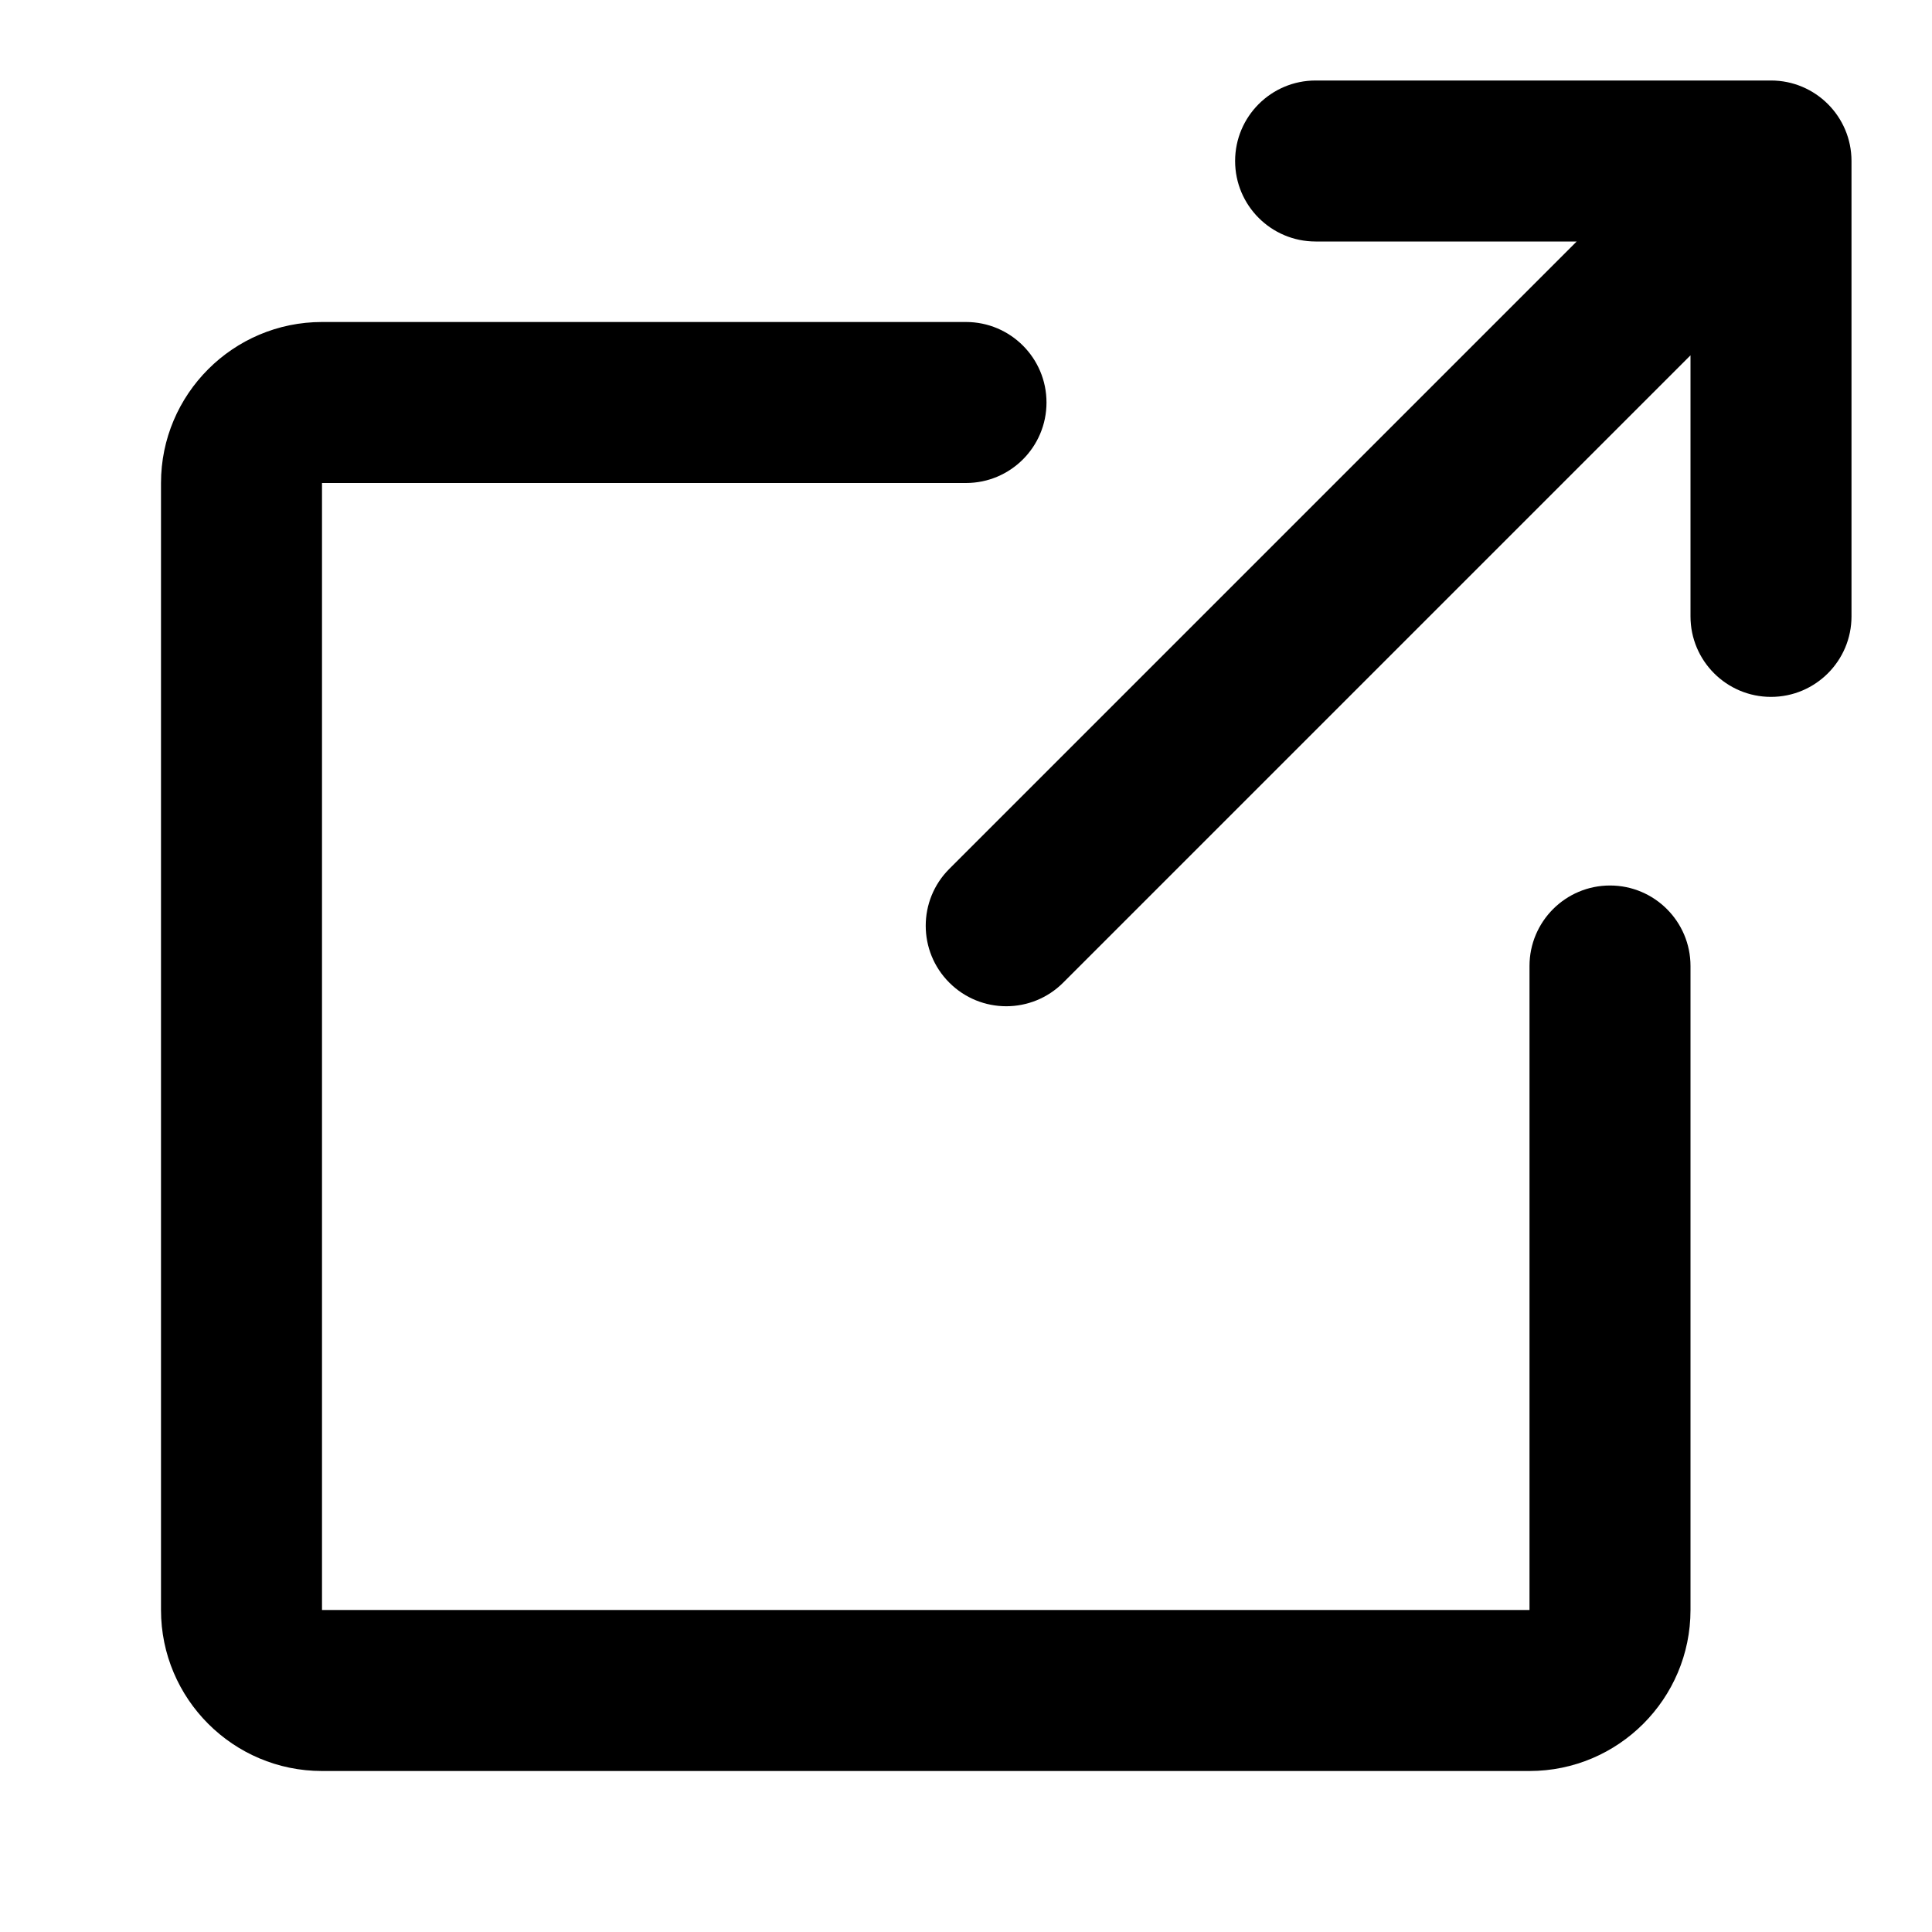
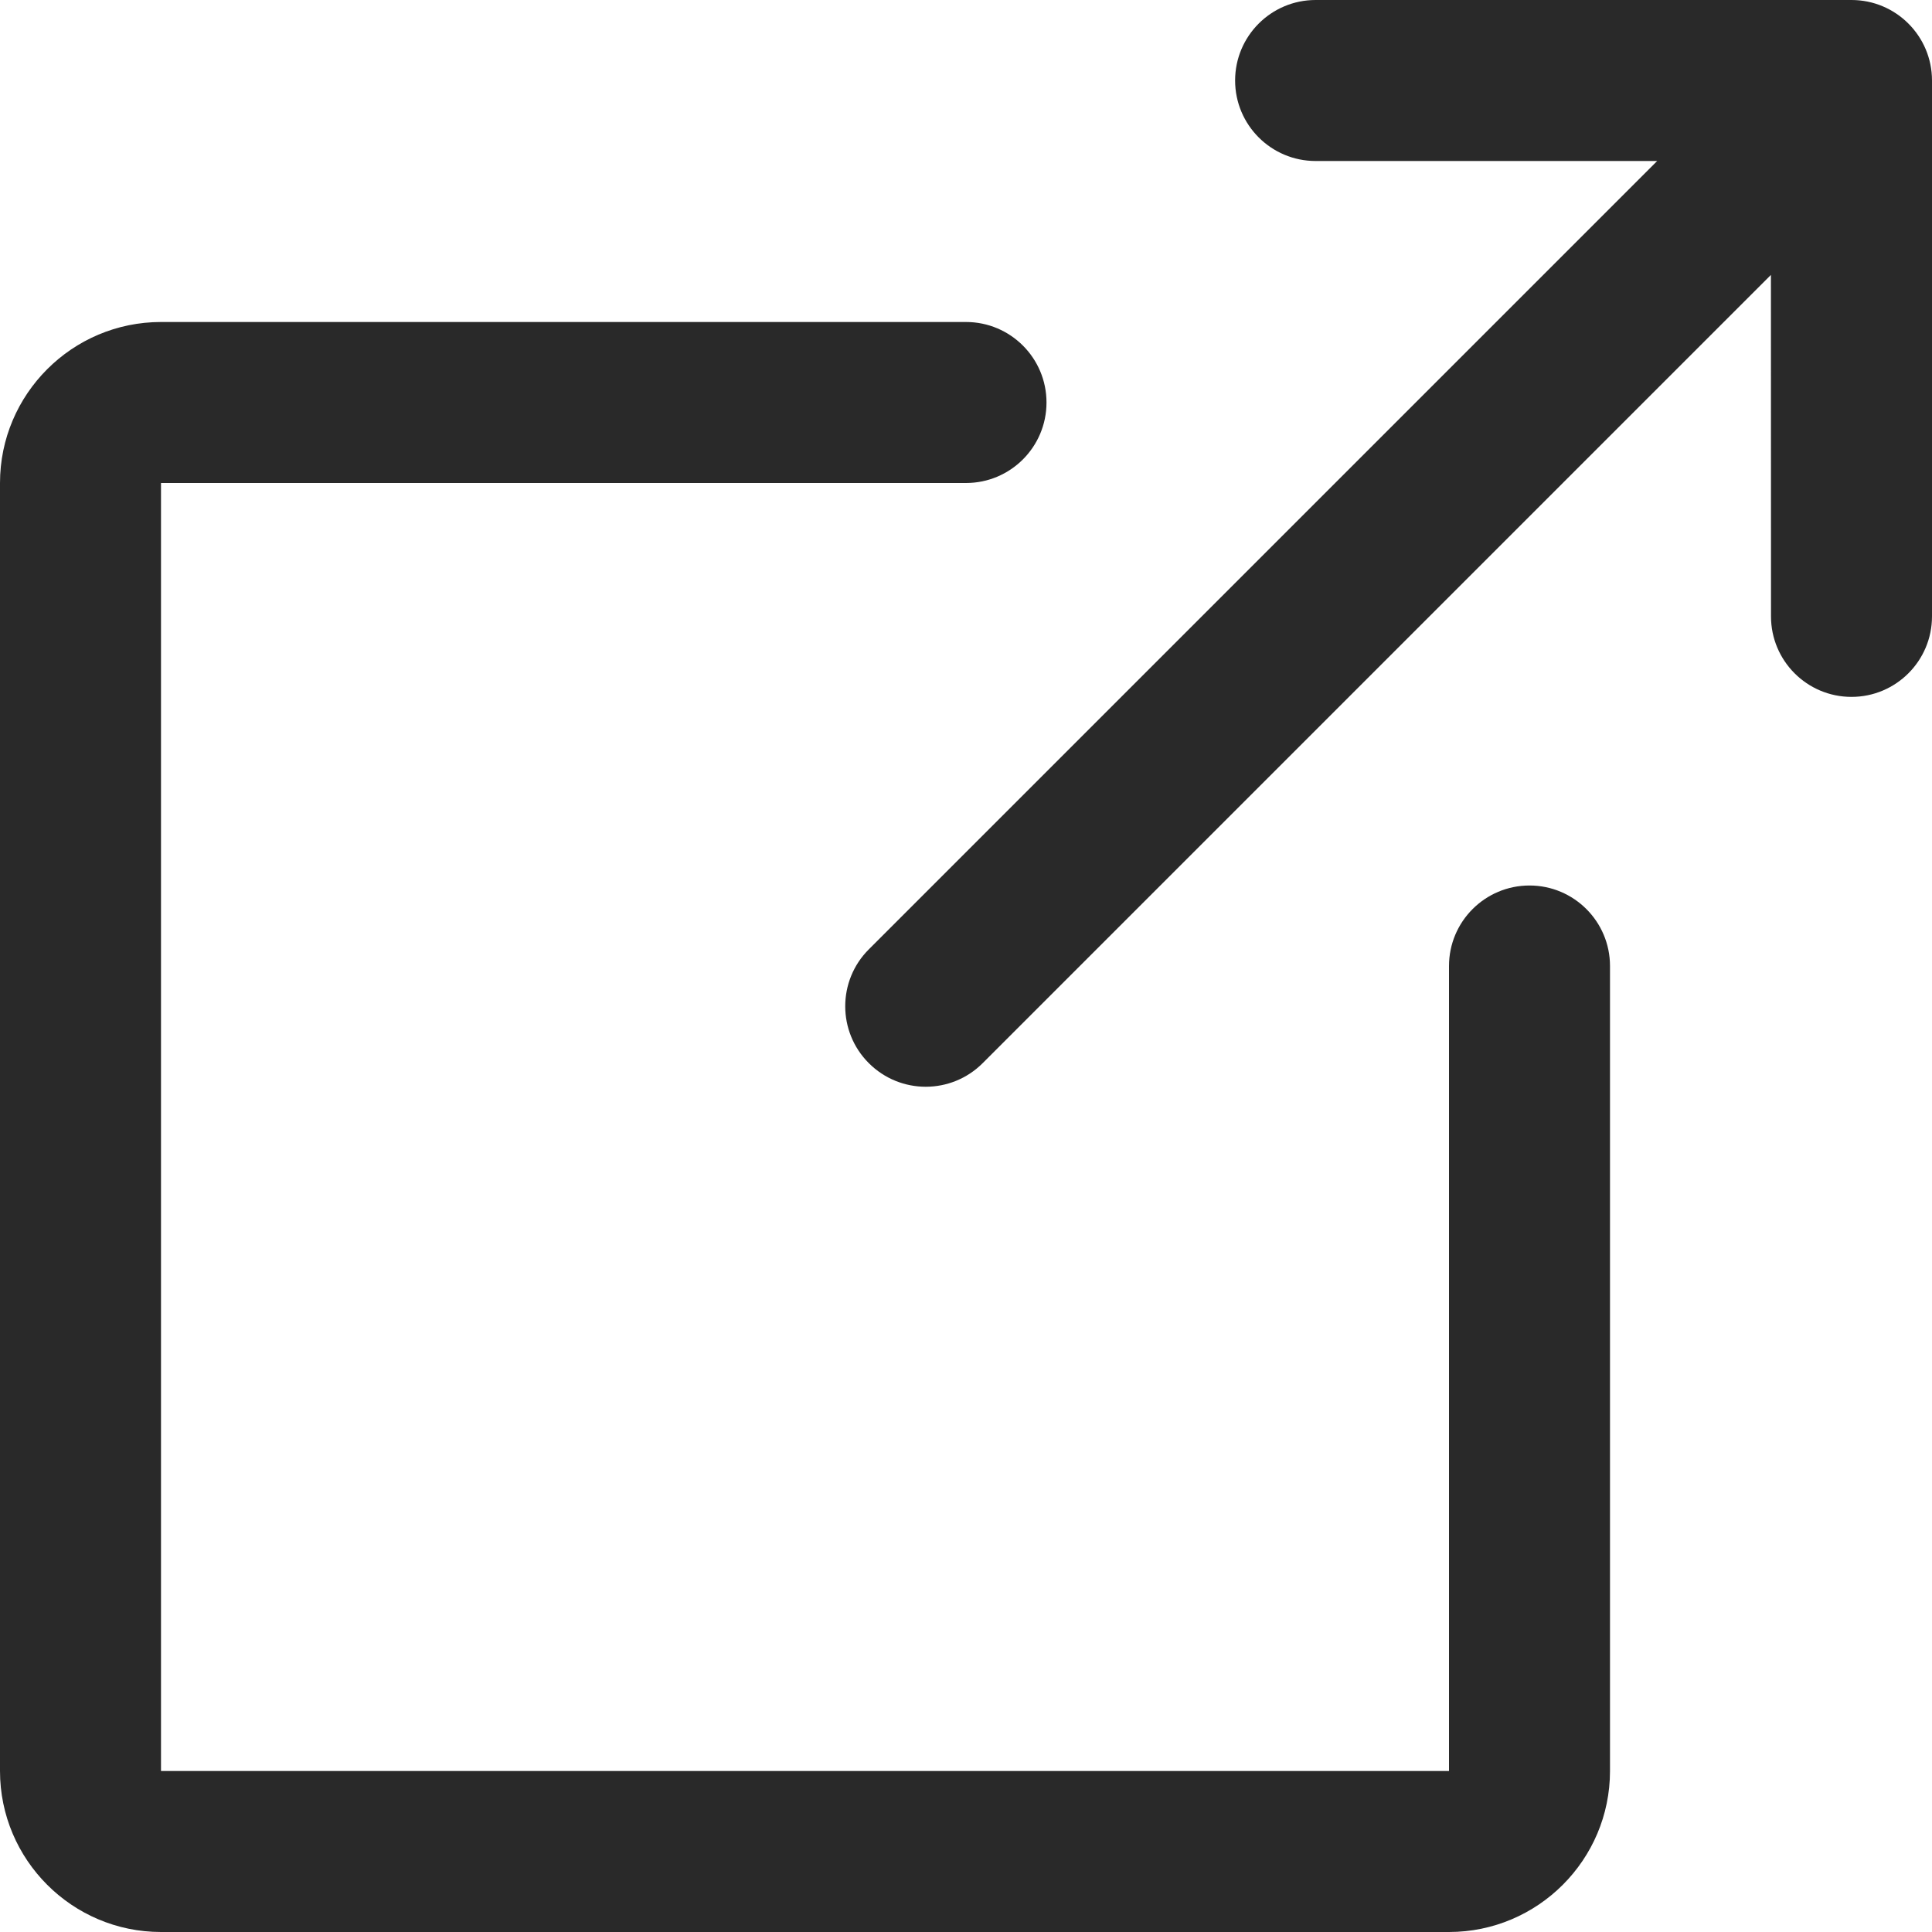
<svg xmlns="http://www.w3.org/2000/svg" width="24px" height="24px" viewBox="0 0 24 24" version="1.1">
-   <path d="M21,4.414 L13.207,12.207 C13.012,12.402 12.756,12.5 12.5,12.5 C12.244,12.5 11.988,12.402 11.793,12.207 C11.402,11.817 11.402,11.183 11.793,10.793 L19.586,3 L16.343,3 C15.791,3 15.343,2.552 15.343,2 C15.343,1.448 15.791,1 16.343,1 L22,1 C22.552,1 23,1.448 23,2 L23,7.657 C23,8.209 22.552,8.657 22,8.657 C21.448,8.657 21,8.209 21,7.657 L21,4.414 Z M4,22 C2.897,22 2,21.103 2,20 L2,6 C2,4.897 2.897,4 4,4 L12,4 C12.552,4 13,4.448 13,5 C13,5.552 12.552,6 12,6 L4,6 L4,20 L19,20 L19,12 C19,11.448 19.448,11 20,11 C20.552,11 21,11.448 21,12 L21,20 C21,21.103 20.103,22 19,22 L4,22 Z" />
+   <g id="Symbols" stroke="none" stroke-width="1" fill="none" fill-rule="evenodd">
+     <g id="Icons/Basic-Icons/Link-External" fill="#292929">
+       <path d="M12,4 C12.552,4 13,4.448 13,5 C13,5.552 12.552,6 12,6 L2,6 L2,22 L18,22 L18,12 C18,11.448 18.448,11 19,11 C19.552,11 20,11.448 20,12 L20,22 C20,23.103 19.103,24 18,24 L2,24 C0.897,24 0,23.103 0,22 L0,6 C0,4.897 0.897,4 2,4 L12,4 Z M23,0 C23.552,0 24,0.448 24,1 L24,7.657 C24,8.209 23.552,8.657 23,8.657 C22.448,8.657 22,8.209 22,7.657 L21.999,3.415 L12.207,13.207 C12.012,13.402 11.756,13.5 11.5,13.5 C11.244,13.5 10.988,13.402 10.793,13.207 C10.402,12.817 10.402,12.183 10.793,11.793 L20.586,2 L16.343,2 C15.791,2 15.343,1.552 15.343,1 C15.343,0.448 15.791,0 16.343,0 L23,0 Z" id="Combined-Shape" />
+     </g>
+   </g>
</svg>
